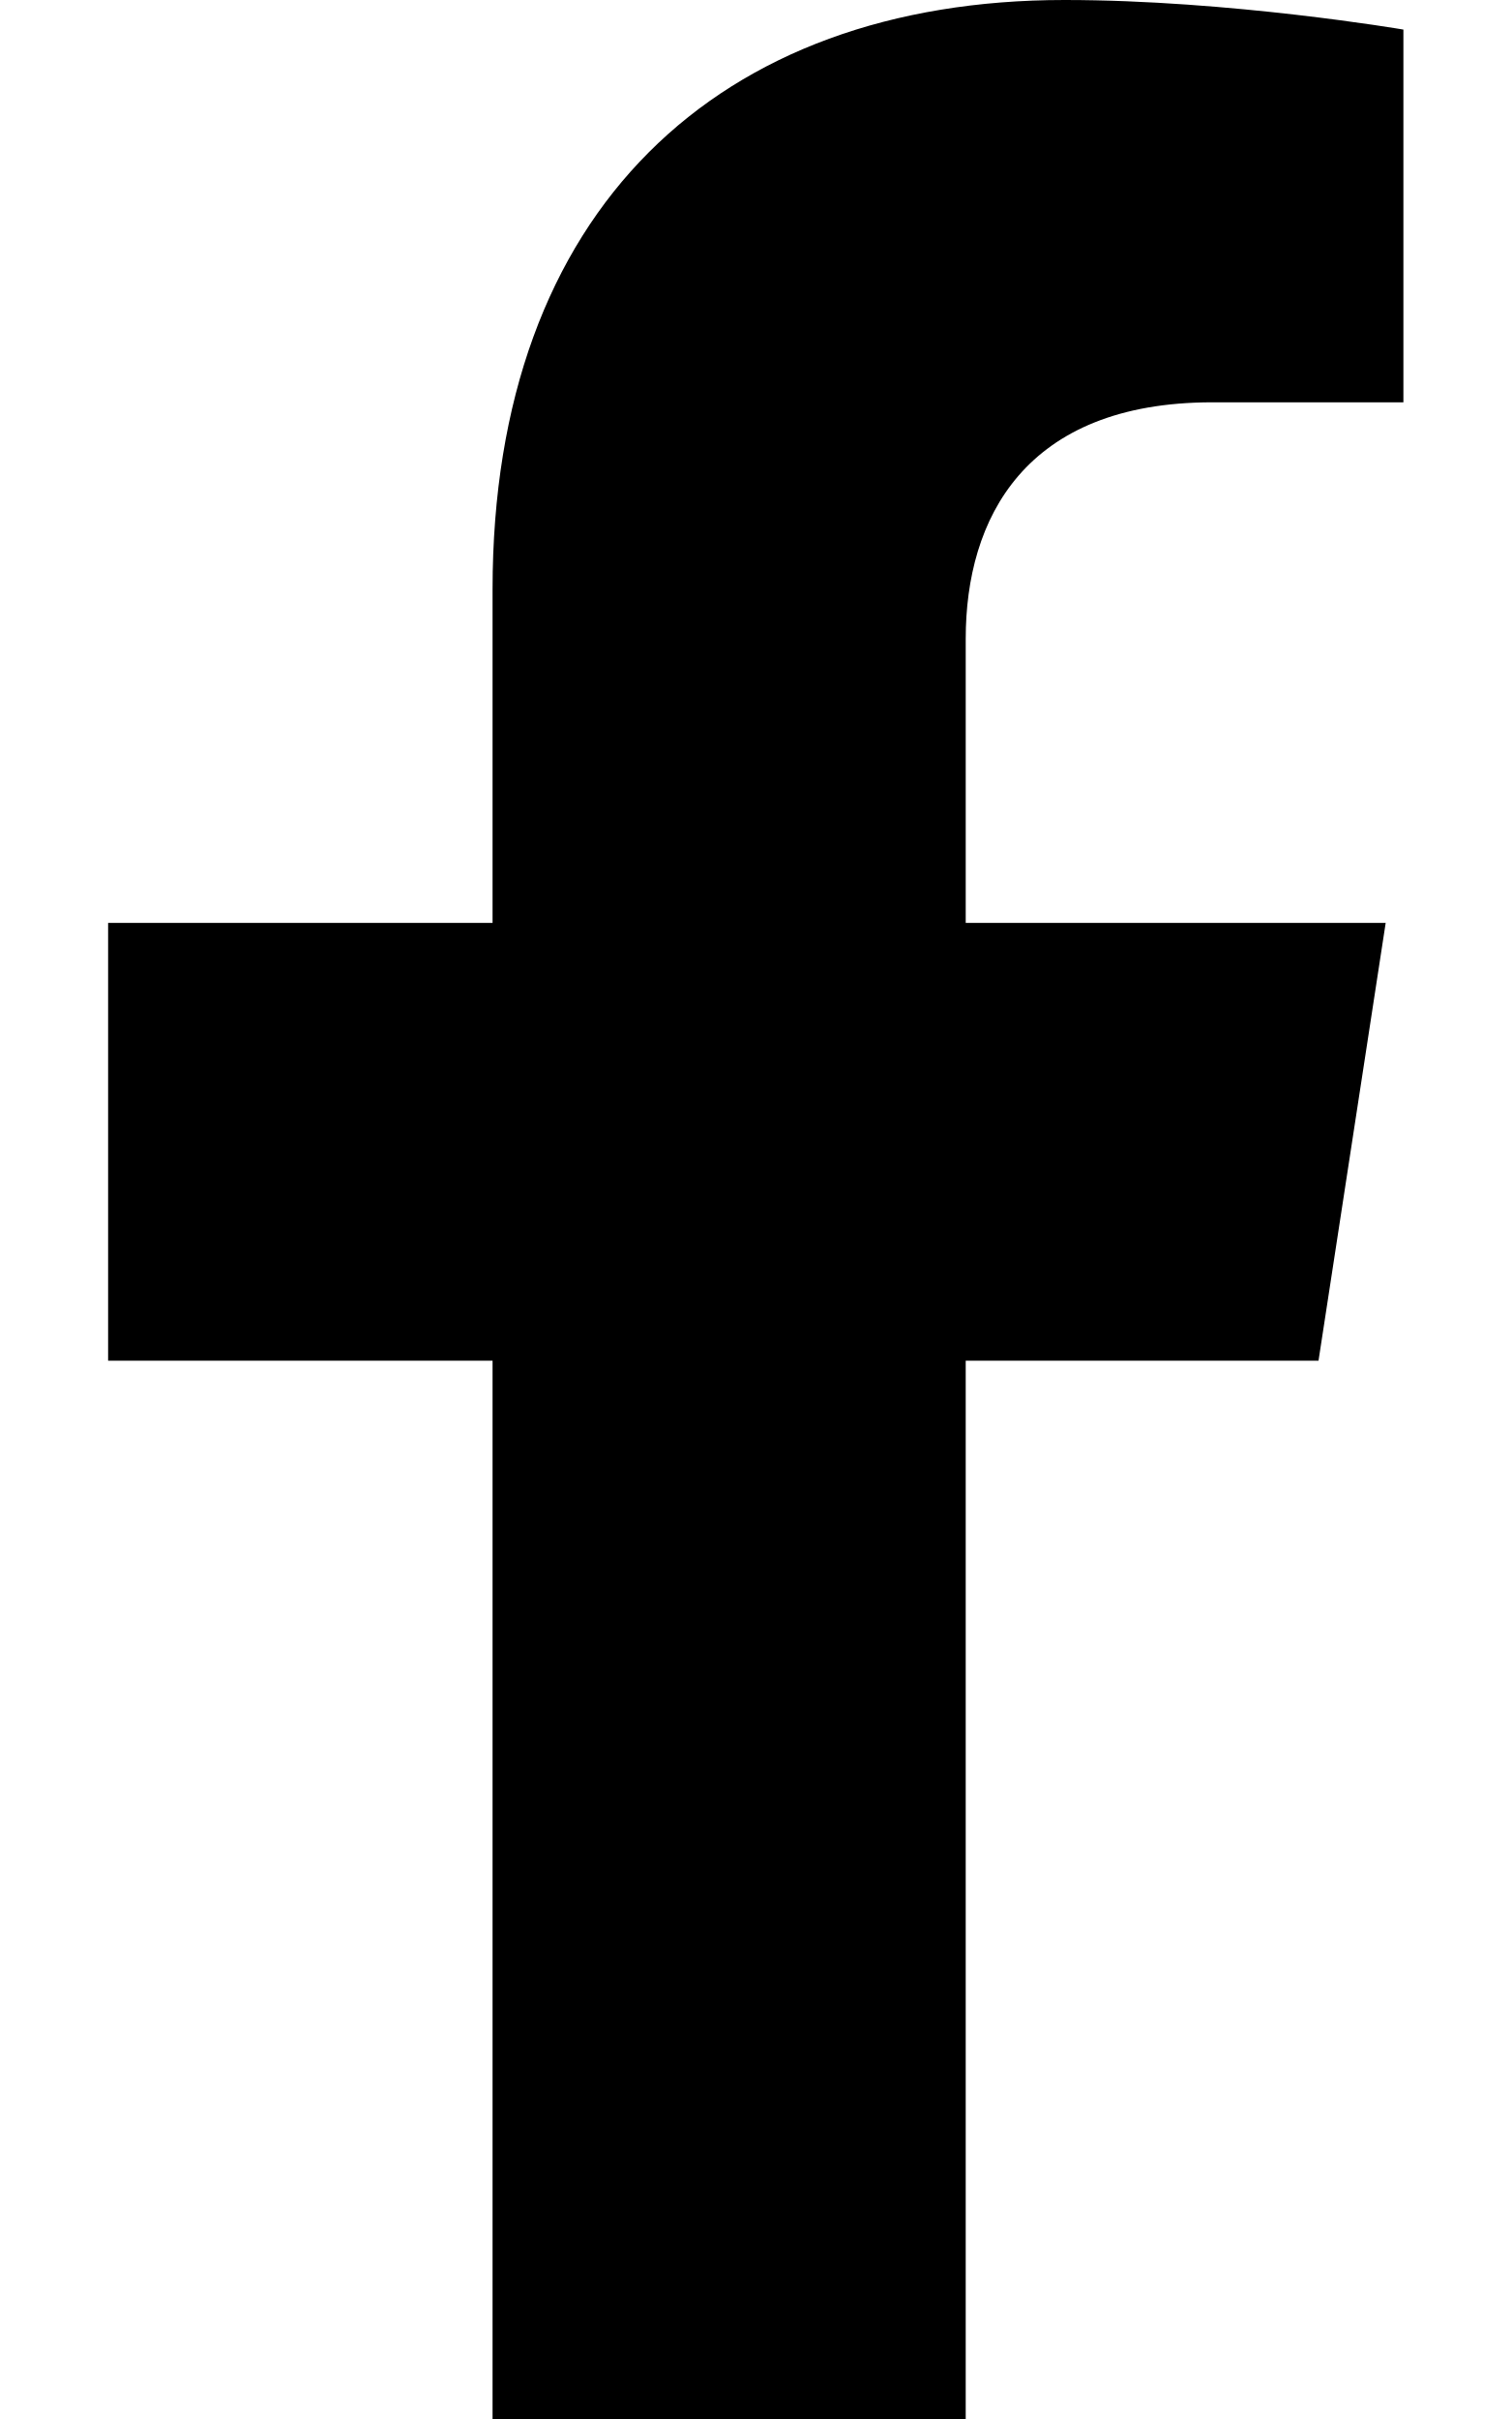
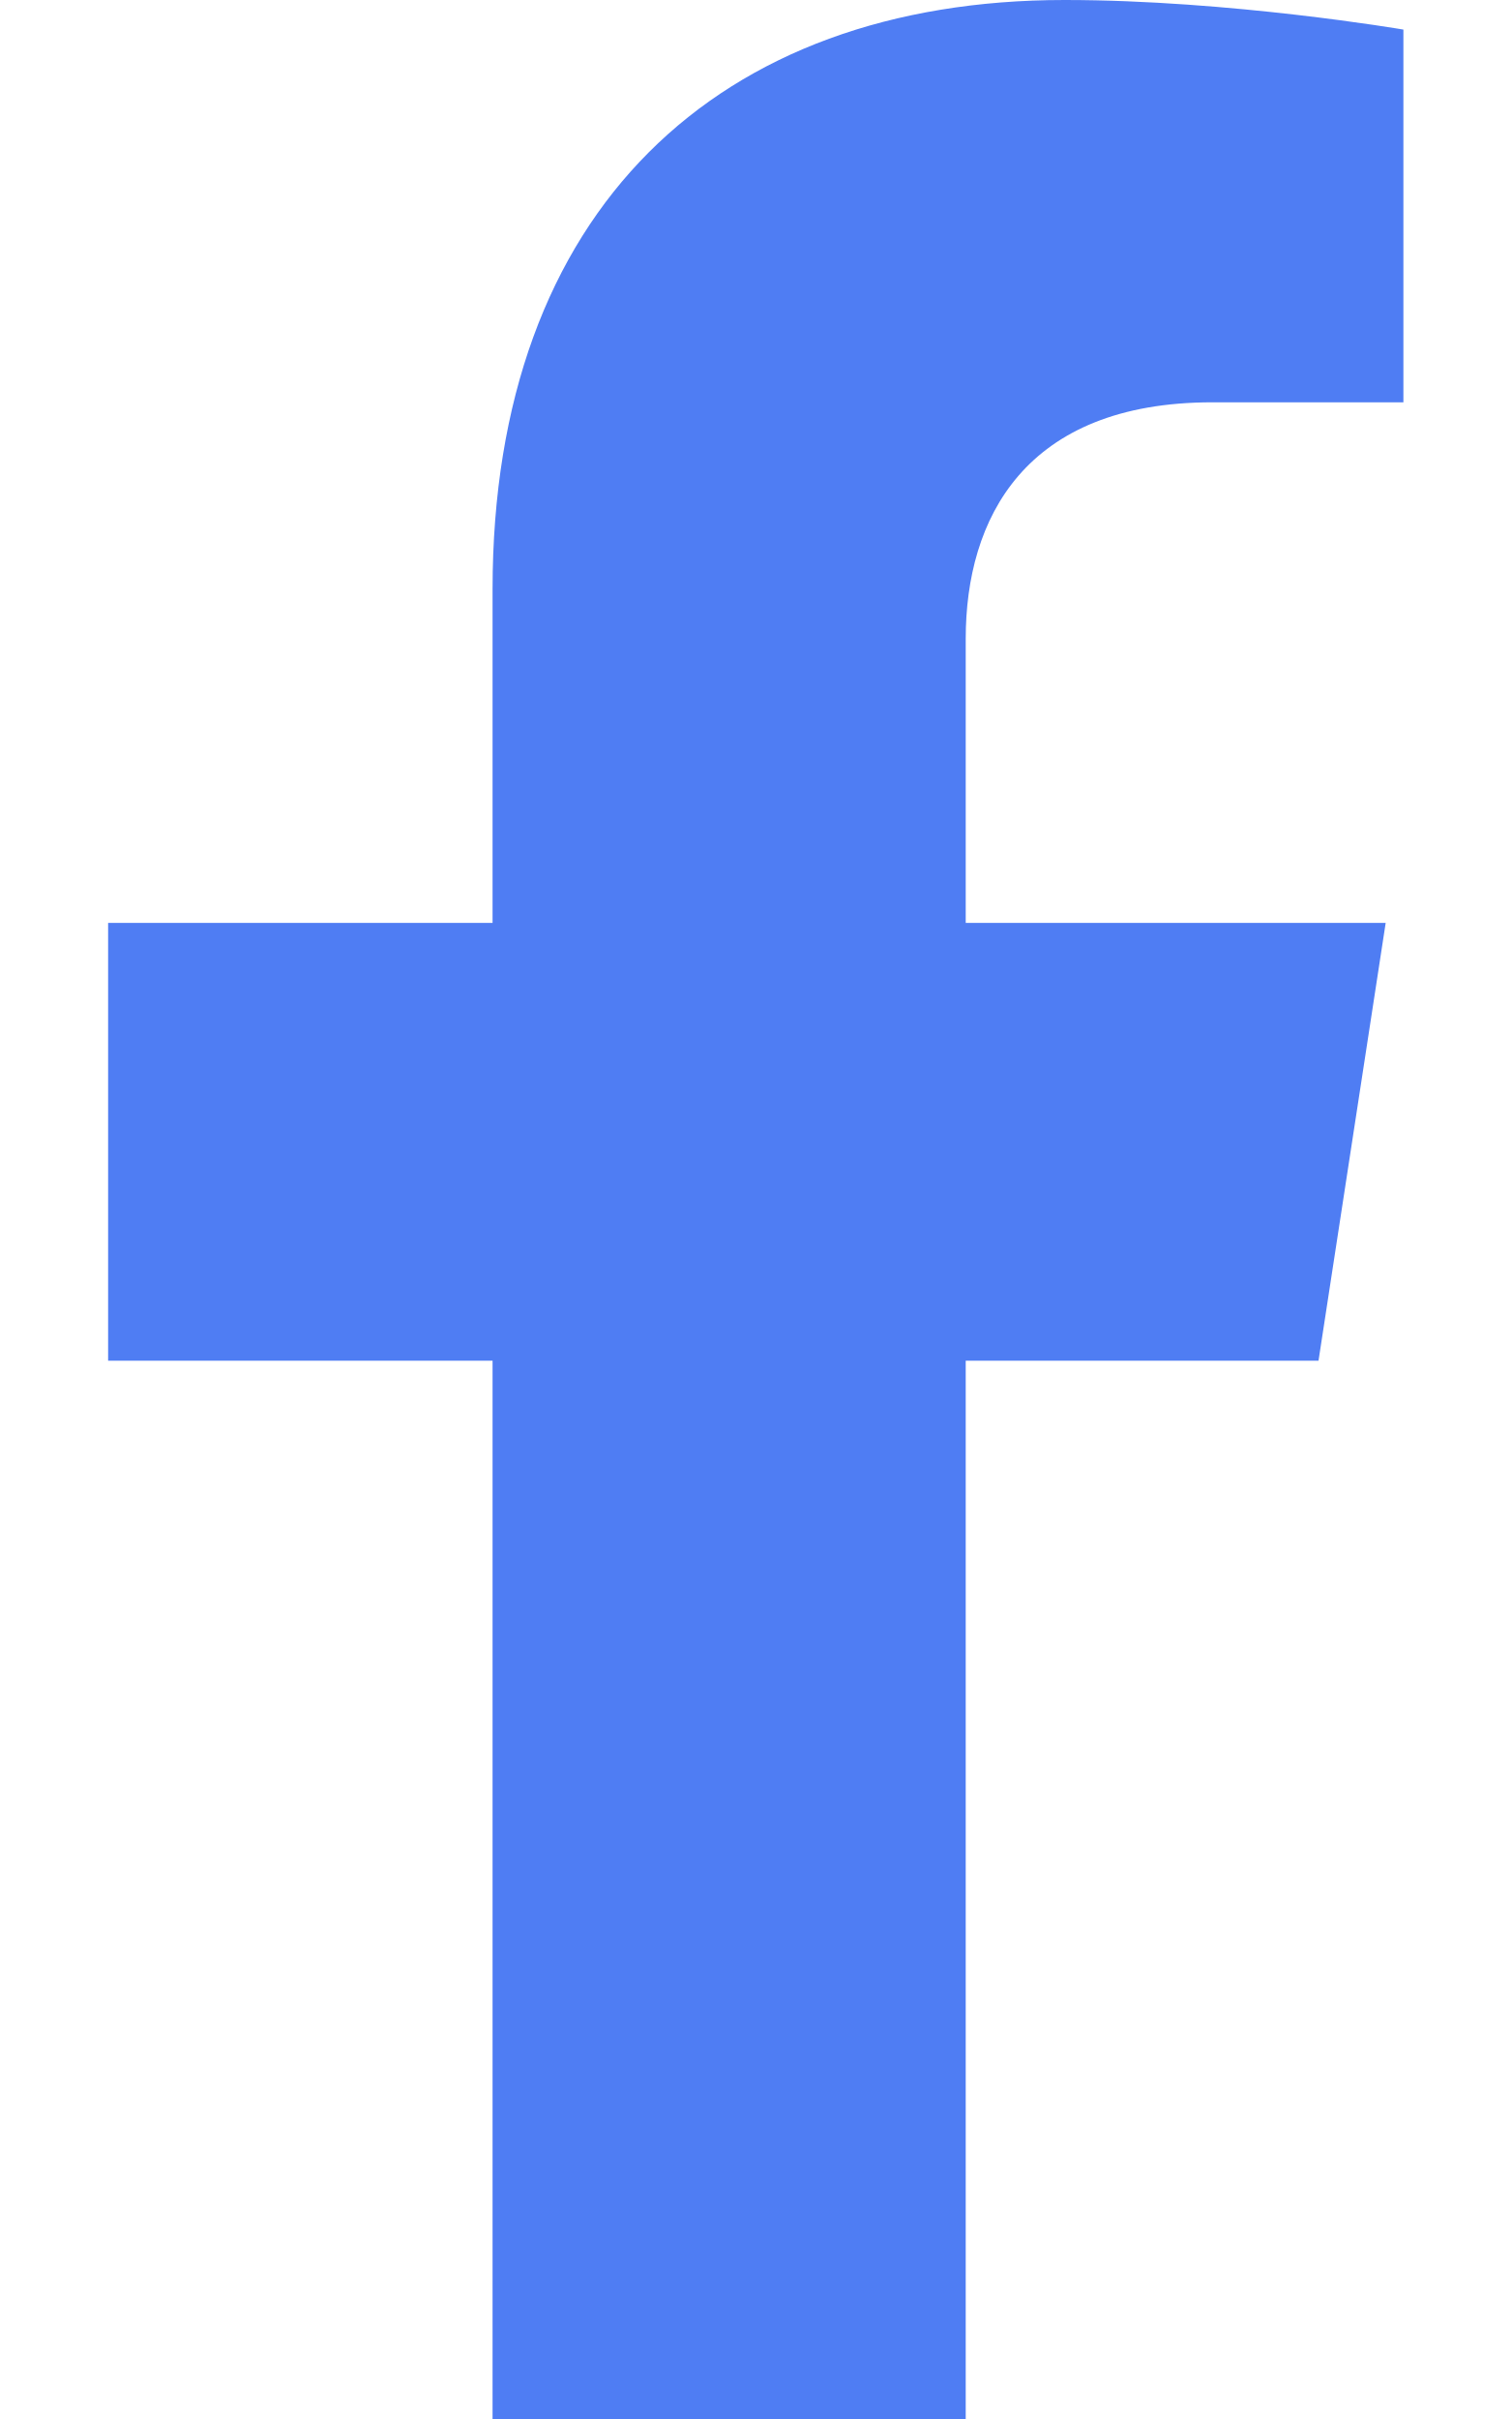
- <svg xmlns="http://www.w3.org/2000/svg" viewBox="0 0 320 512">
+ <svg xmlns="http://www.w3.org/2000/svg" viewBox="0 0 320 512" fill="hsl(223, 87%, 63%)">
  <path d="M279.14 288l14.22-92.66h-88.91v-60.13c0-25.35 12.42-50.06 52.24-50.06h40.42V6.26S260.43 0 225.36 0c-73.22 0-121.08 44.38-121.08 124.72v70.62H22.89V288h81.39v224h100.17V288z" />
</svg>
